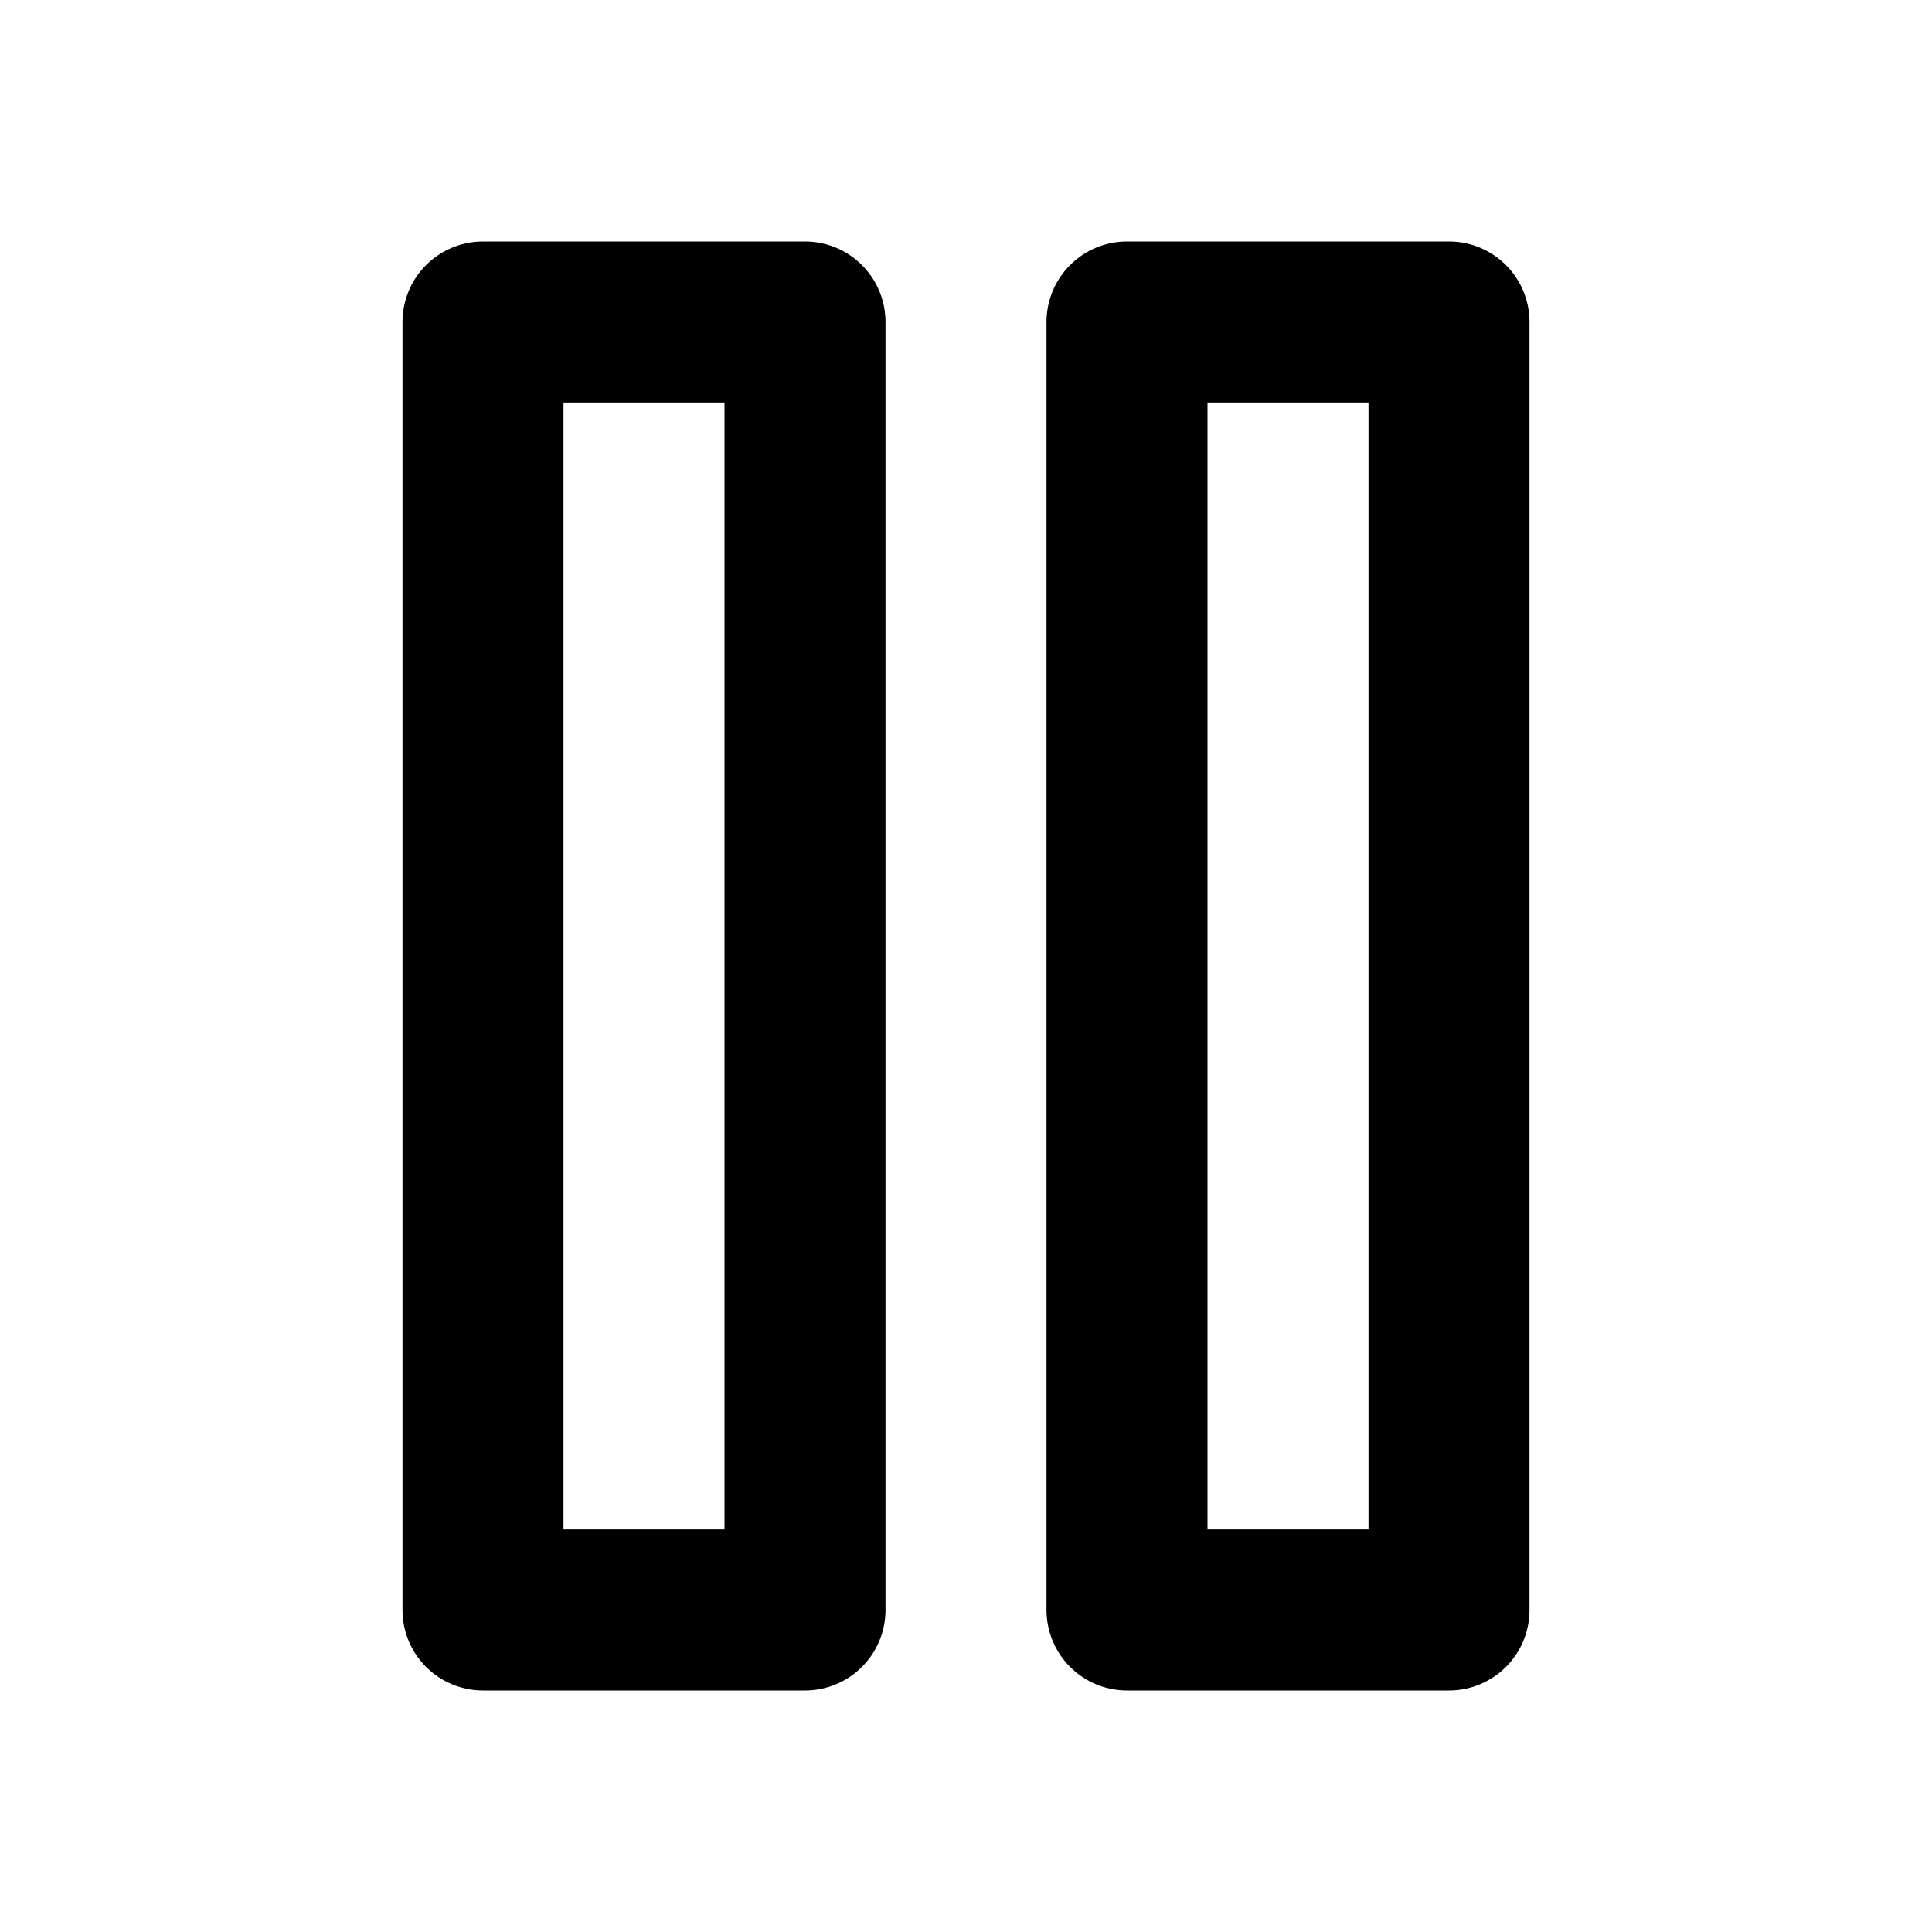
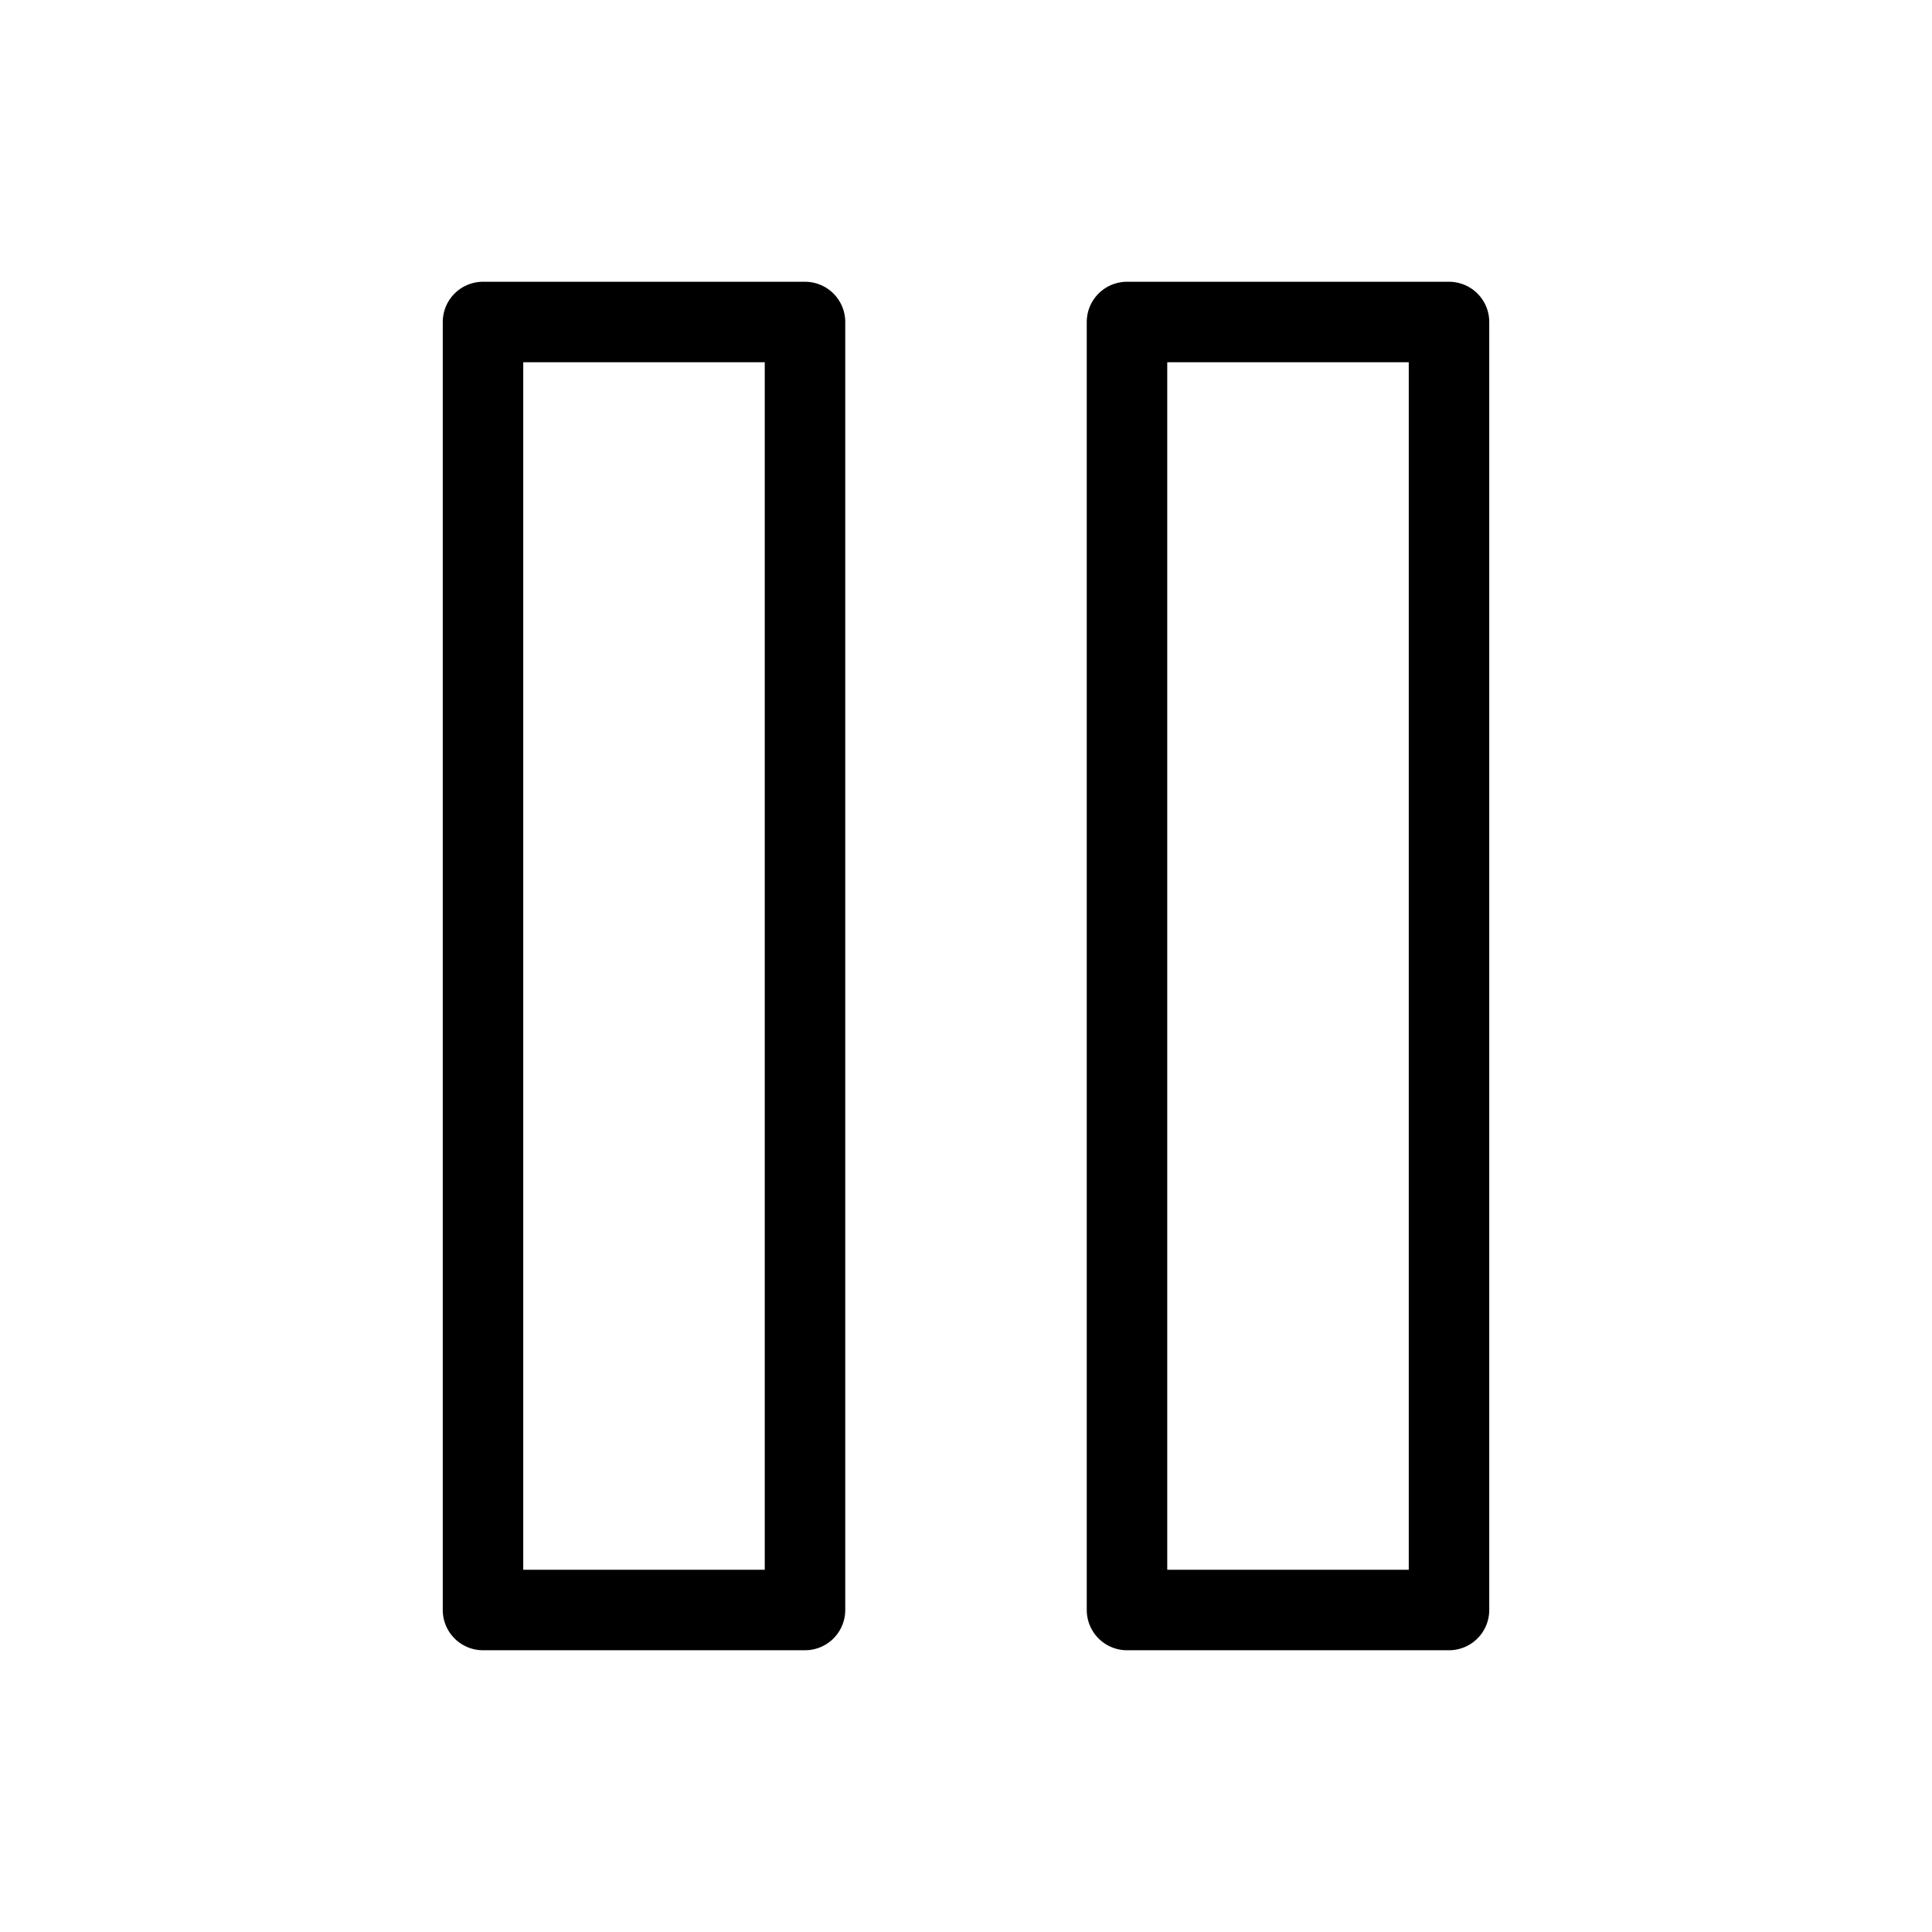
<svg xmlns="http://www.w3.org/2000/svg" width="24" height="24" viewBox="0 0 24 24" fill="none">
-   <path d="M10 4H6V20H10V4Z" stroke="currentColor" stroke-width="2" stroke-linecap="round" stroke-linejoin="round" />
-   <path d="M18 4H14V20H18V4Z" stroke="currentColor" stroke-width="2" stroke-linecap="round" stroke-linejoin="round" />
+   <path d="M10 4H6V20H10V4Z" stroke="currentColor" stroke-linecap="round" stroke-linejoin="round" />
+   <path d="M18 4H14V20H18V4Z" stroke="currentColor" stroke-linecap="round" stroke-linejoin="round" />
</svg>
